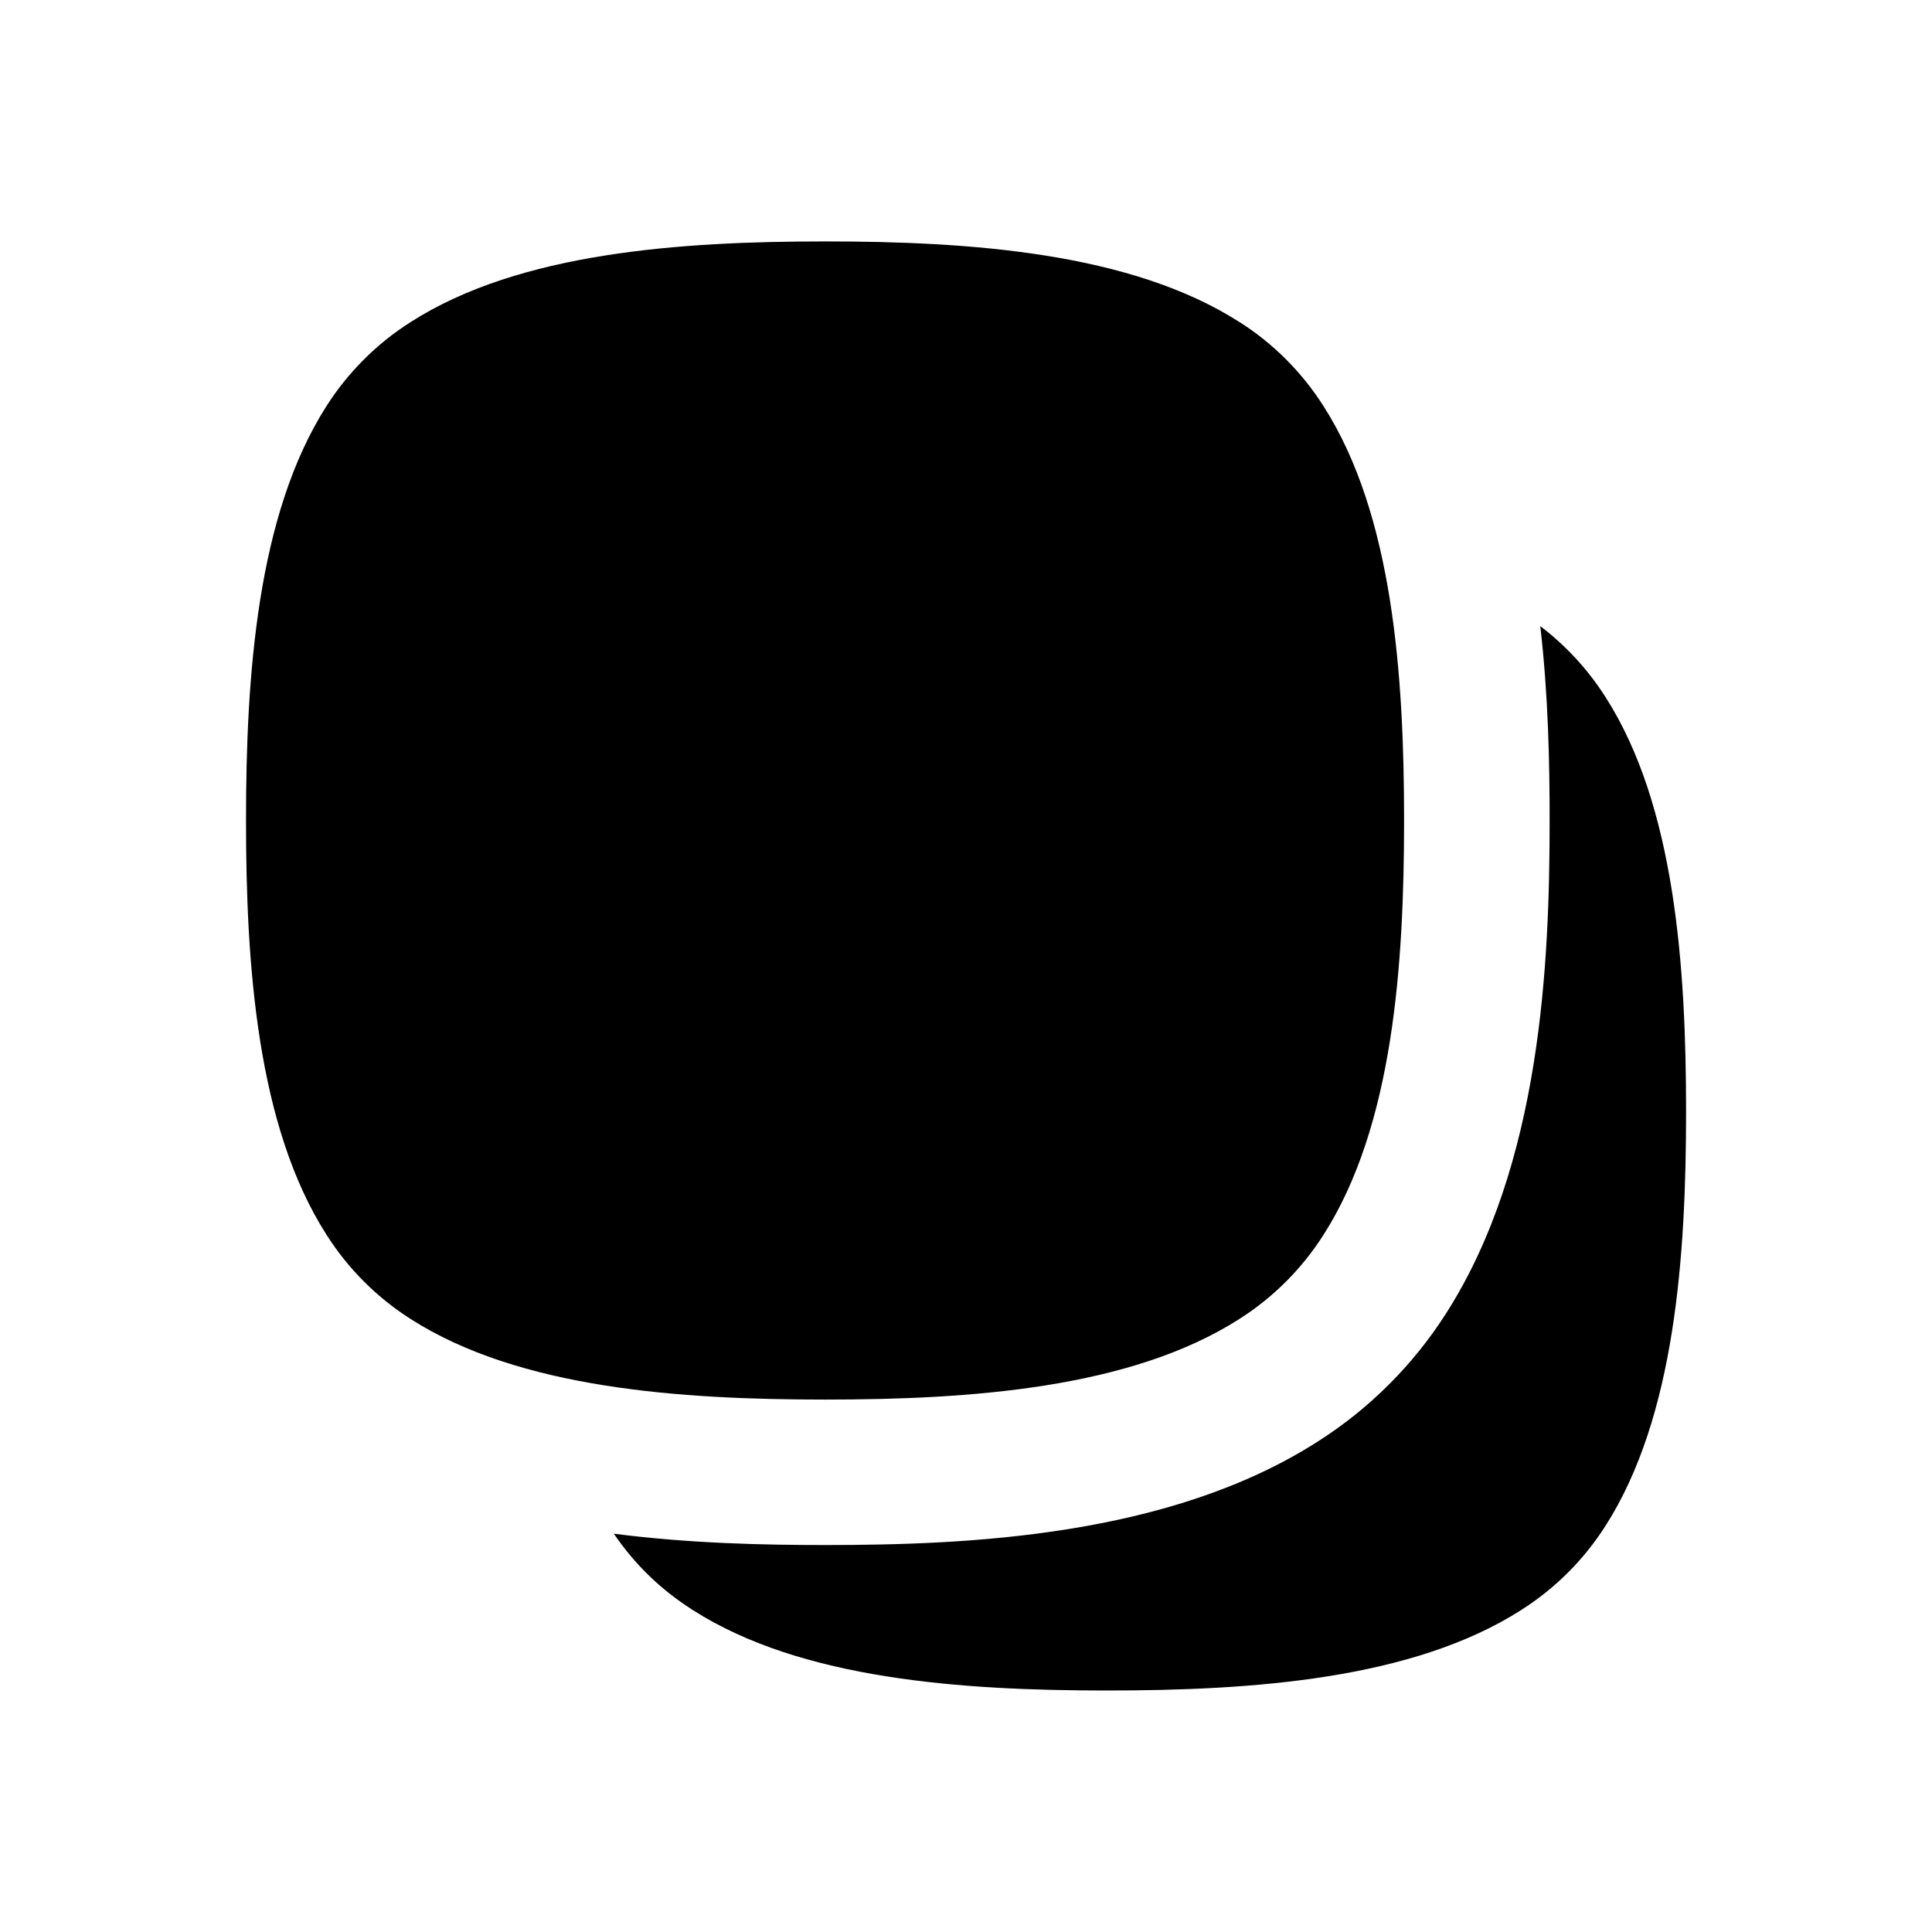
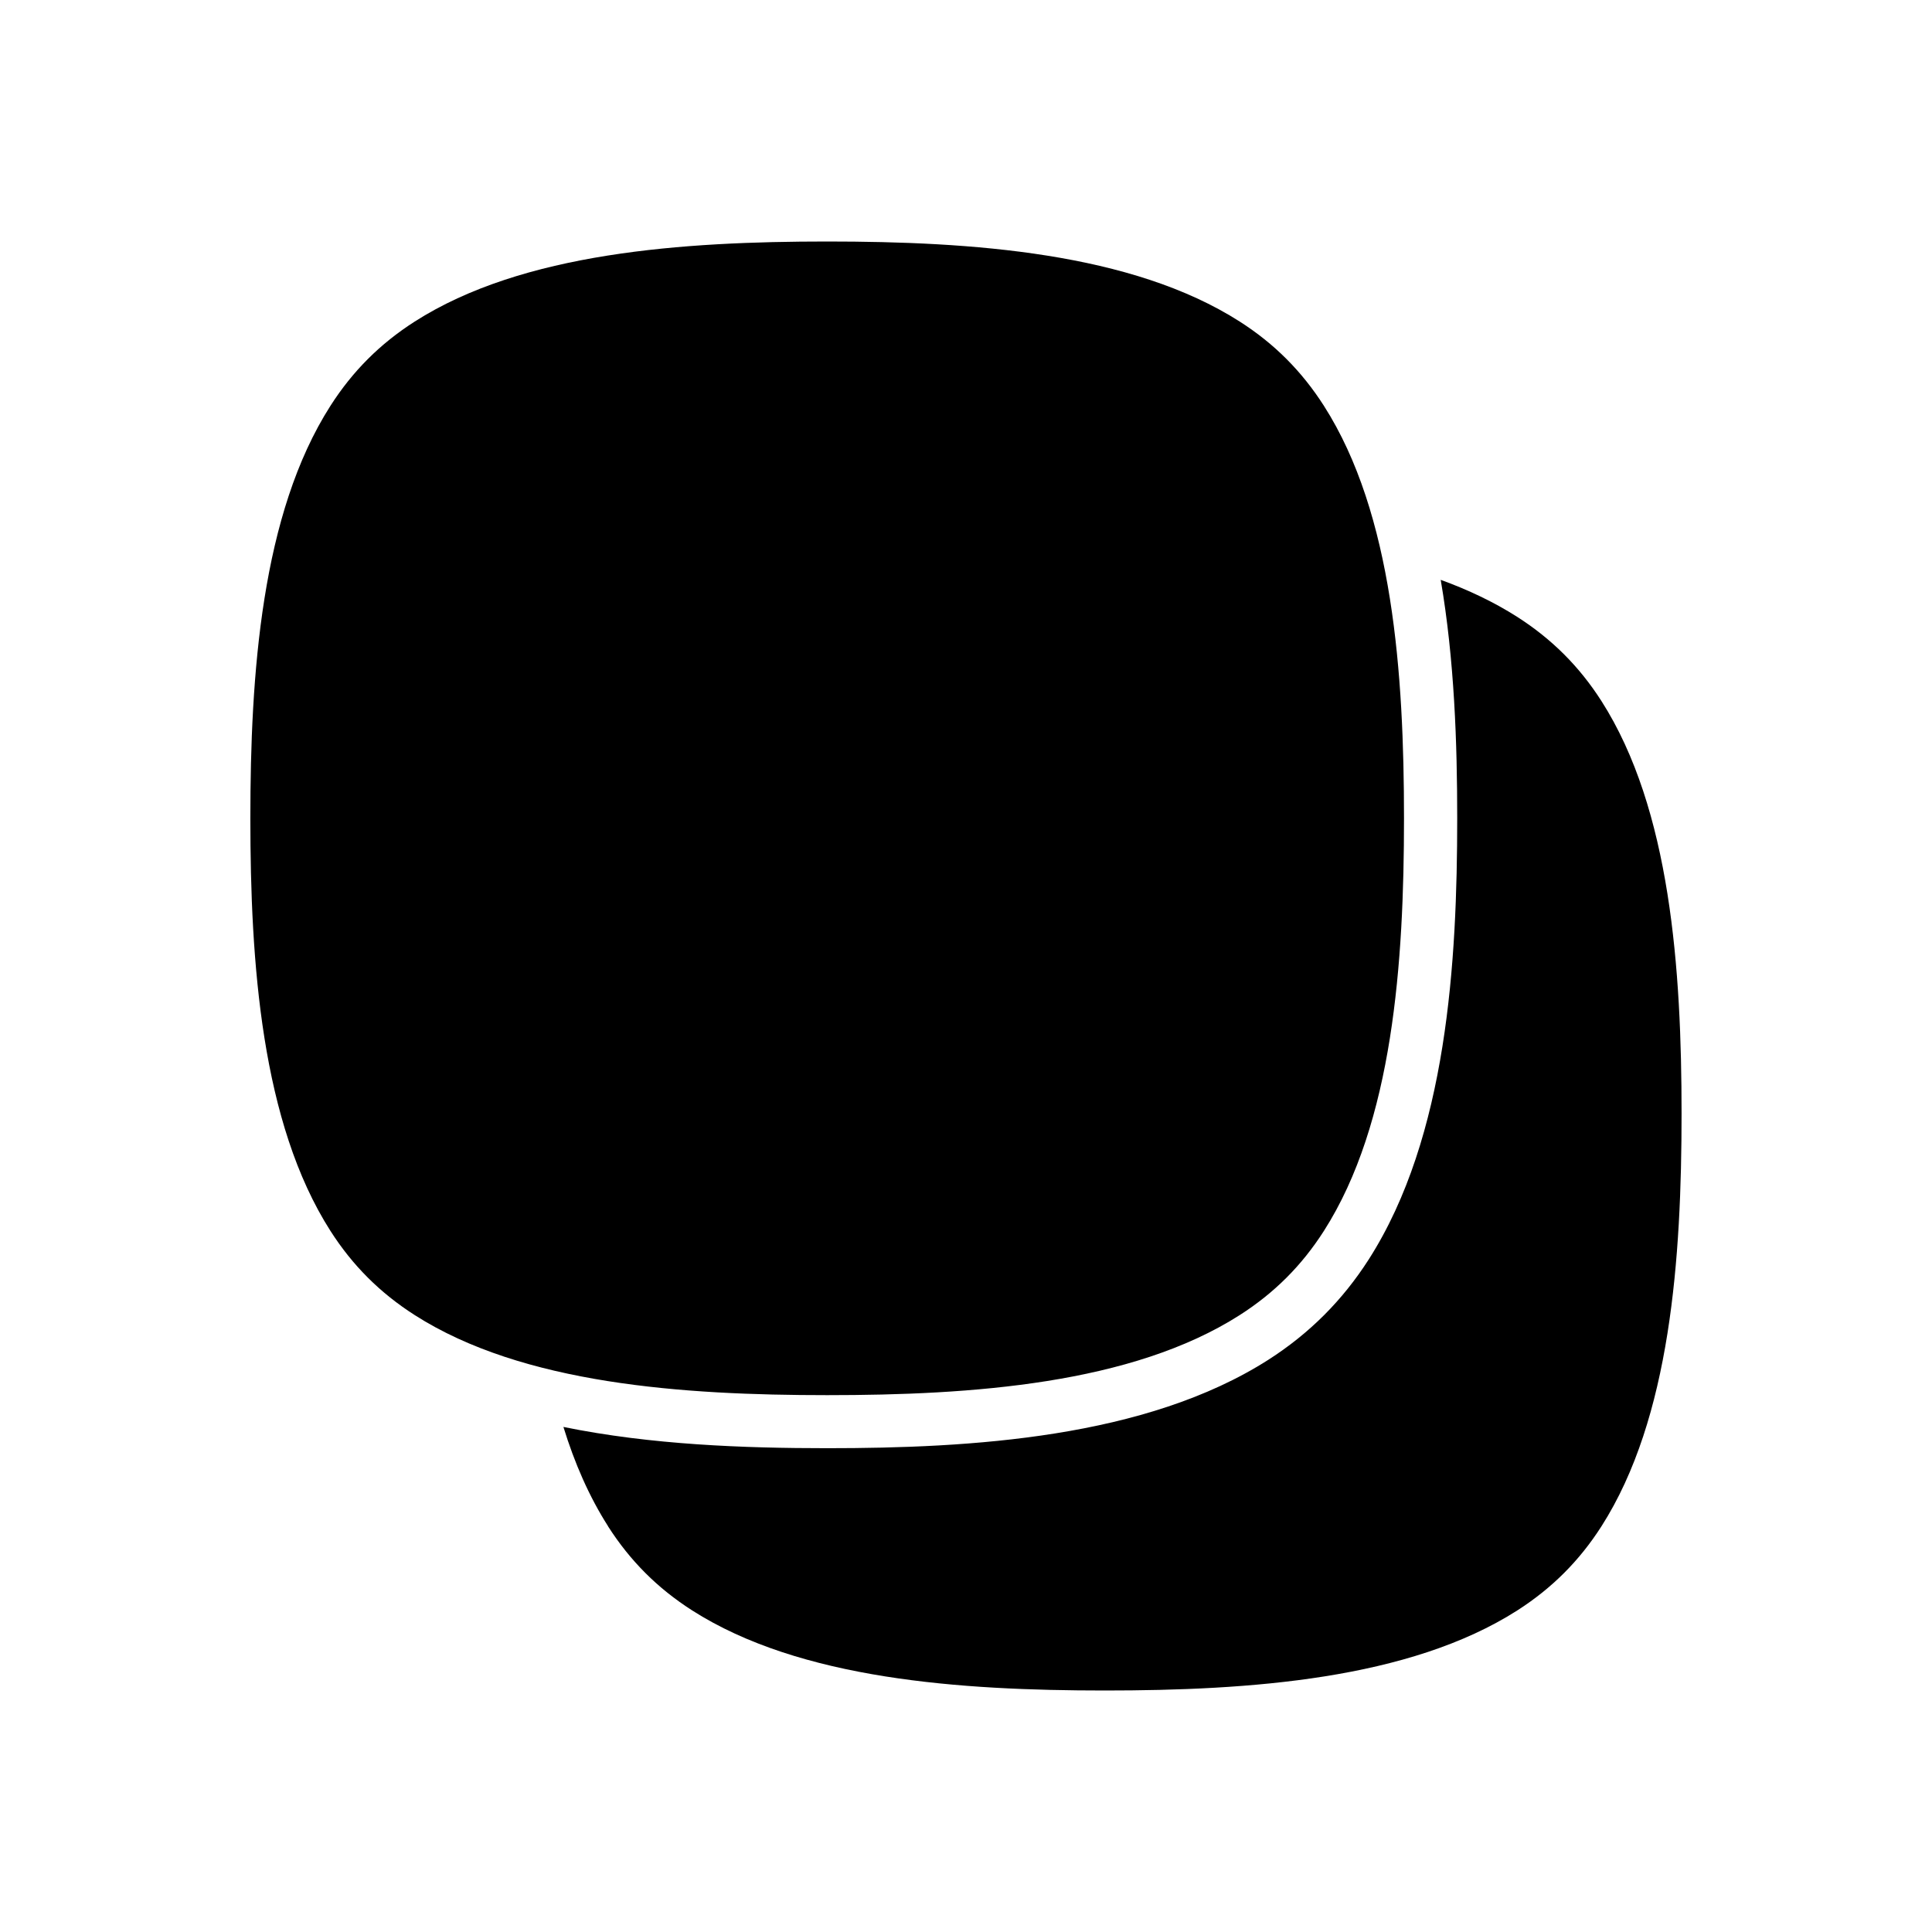
- <svg xmlns="http://www.w3.org/2000/svg" viewBox="0 0 24 24">
-   <path d="M7.625 19.052c.263.385.584.696.982.949 1.348.863 3.347.999 5.145.999s3.796-.136 5.145-1a3.4 3.4 0 0 0 1.048-1.047c.863-1.35 1-3.348 1-5.146s-.137-3.797-.999-5.145a3.4 3.4 0 0 0-.812-.884c.1.866.116 1.703.116 2.415 0 1.757-.103 4.27-1.284 6.119a5.2 5.2 0 0 1-1.599 1.597c-1.848 1.183-4.361 1.284-6.118 1.284-.77 0-1.685-.02-2.625-.141m7.77-15.053c-1.349-.863-3.346-1-5.145-1s-3.796.137-5.145 1a3.4 3.4 0 0 0-1.05 1.048c-.861 1.349-.998 3.348-.998 5.146s.137 3.796.999 5.144a3.4 3.4 0 0 0 1.049 1.05c1.349.862 3.347.999 5.145.999s3.796-.137 5.145-1a3.4 3.4 0 0 0 1.048-1.048c.863-1.349 1-3.347 1-5.145s-.137-3.797-.999-5.145a3.4 3.4 0 0 0-1.049-1.05" />
+ <svg xmlns="http://www.w3.org/2000/svg" version="1.1" viewBox="0 0 24 24">
+   <path d="m7.554 18.96c-0.235-0.368-0.417-0.785-0.555-1.234 1.091 0.223 2.251 0.264 3.277 0.264 1.776 0 3.955-0.124 5.481-1.099 0.51-0.327 0.919-0.736 1.246-1.246 0.976-1.526 1.099-3.705 1.099-5.481 0-0.927-0.034-1.964-0.205-2.961 0.342 0.124 0.662 0.276 0.952 0.461 0.429 0.275 0.77 0.615 1.045 1.045 0.859 1.344 0.995 3.334 0.995 5.125 0 1.792-0.136 3.782-0.995 5.126-0.275 0.43-0.616 0.77-1.045 1.045-1.344 0.859-3.334 0.995-5.126 0.995-1.791 0-3.782-0.137-5.125-0.995-0.43-0.275-0.77-0.615-1.045-1.045zm2.722-15.96c1.791 0 3.782 0.136 5.125 0.995 0.43 0.275 0.77 0.616 1.045 1.046 0.859 1.343 0.995 3.333 0.995 5.125 0 1.791-0.136 3.781-0.995 5.125-0.275 0.43-0.615 0.77-1.045 1.045-1.343 0.859-3.334 0.995-5.125 0.995-1.792 0-3.782-0.136-5.125-0.995-0.43-0.275-0.771-0.615-1.046-1.045-0.859-1.344-0.995-3.334-0.995-5.125 0-1.792 0.136-3.782 0.995-5.125 0.275-0.43 0.616-0.771 1.046-1.046 1.343-0.859 3.333-0.995 5.125-0.995z" />
</svg>
